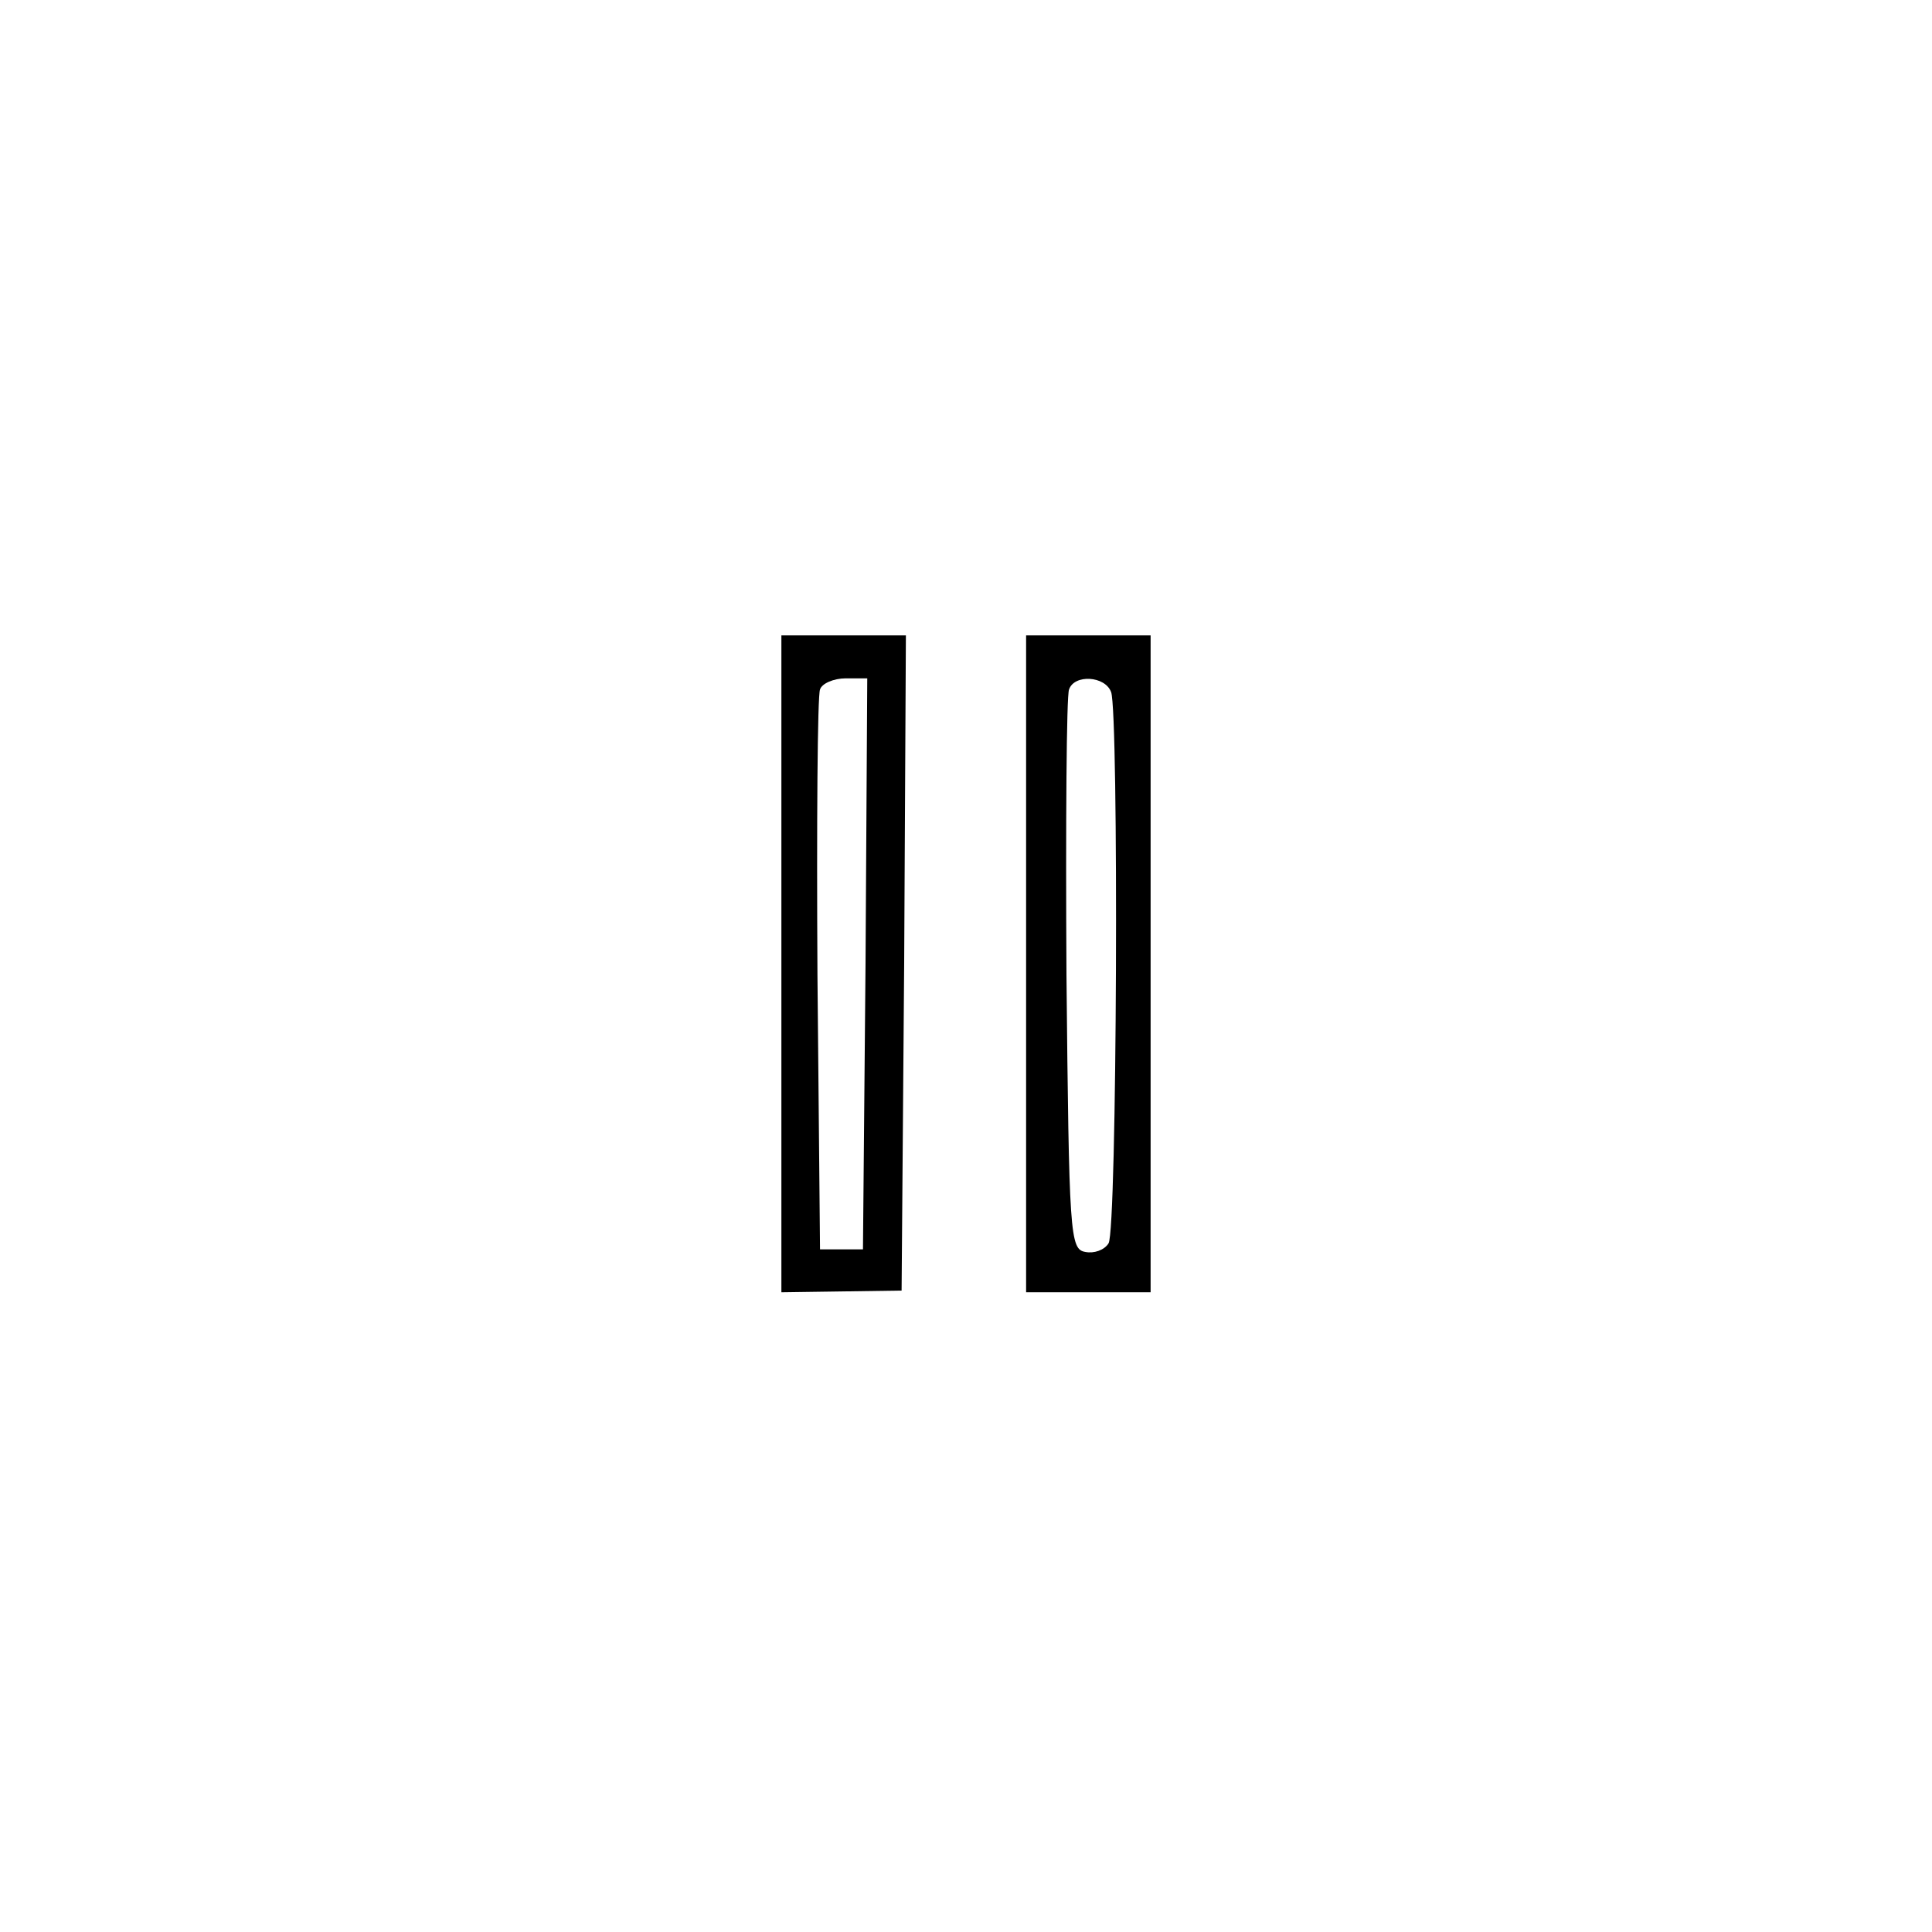
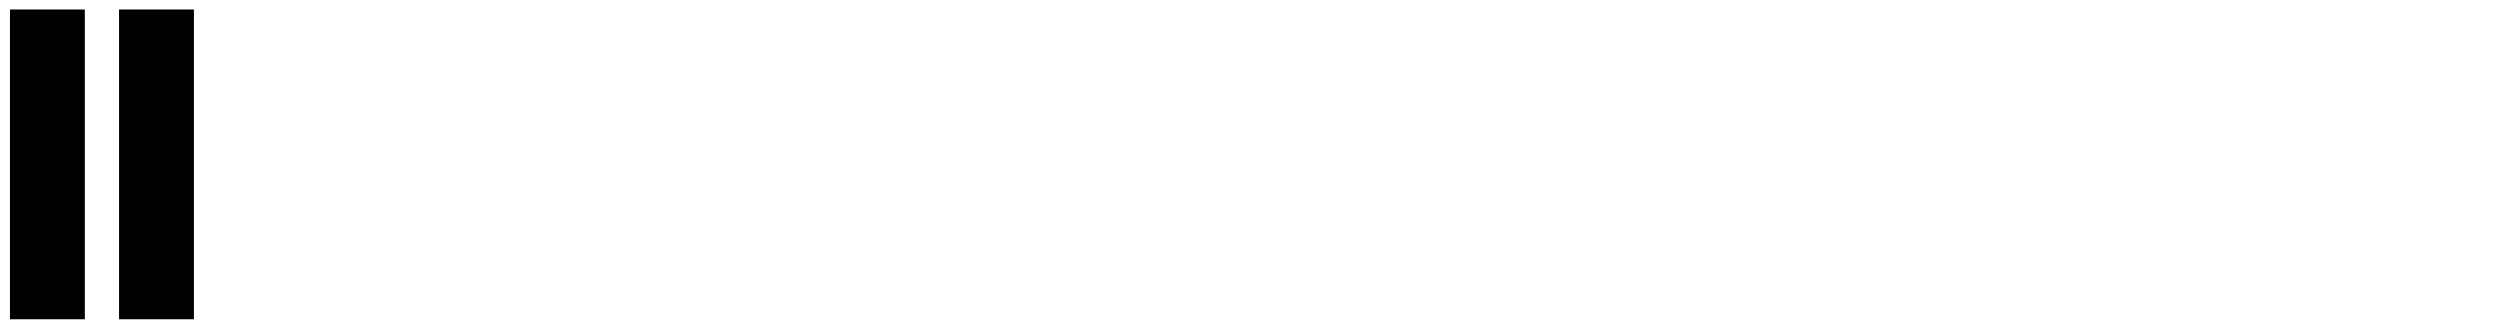
- <svg xmlns="http://www.w3.org/2000/svg" version="1.0" width="225pt" height="225pt" viewBox="0 0 225 225" preserveAspectRatio="xMidYMid meet">
-   <g transform="translate(0,225) scale(0.1,-0.1)" fill="#000000" stroke="none">
-     <path d="M910 1127 l0 -382 70 1 70 1 3 382 2 381 -72 0 -73 0 0 -383z m98 1 l-3 -333 -25 0 -25 0 -3 320 c-1 176 0 325 3 332 2 7 16 13 30 13 l25 0 -2 -332z" />
-     <path d="M1195 1128 l0 -383 73 0 72 0 0 383 0 382 -72 0 -73 0 0 -382z m99 316 c9 -24 7 -627 -3 -642 -5 -8 -17 -12 -27 -10 -18 3 -19 19 -22 323 -1 176 0 325 3 332 6 18 42 16 49 -3z" />
-   </g>
+ <svg xmlns="http://www.w3.org/2000/svg" width="191" height="25" viewBox="0 0 191 25" fill="none" class="h-4 w-auto text-black ml-1 nb">
+   <path d="M14.816 0.727V24.392H9.096V0.727H14.816Z" fill="currentColor" />
+   <path d="M6.481 0.727V24.392H0.761V0.727H6.481Z" fill="currentColor" />
</svg>
